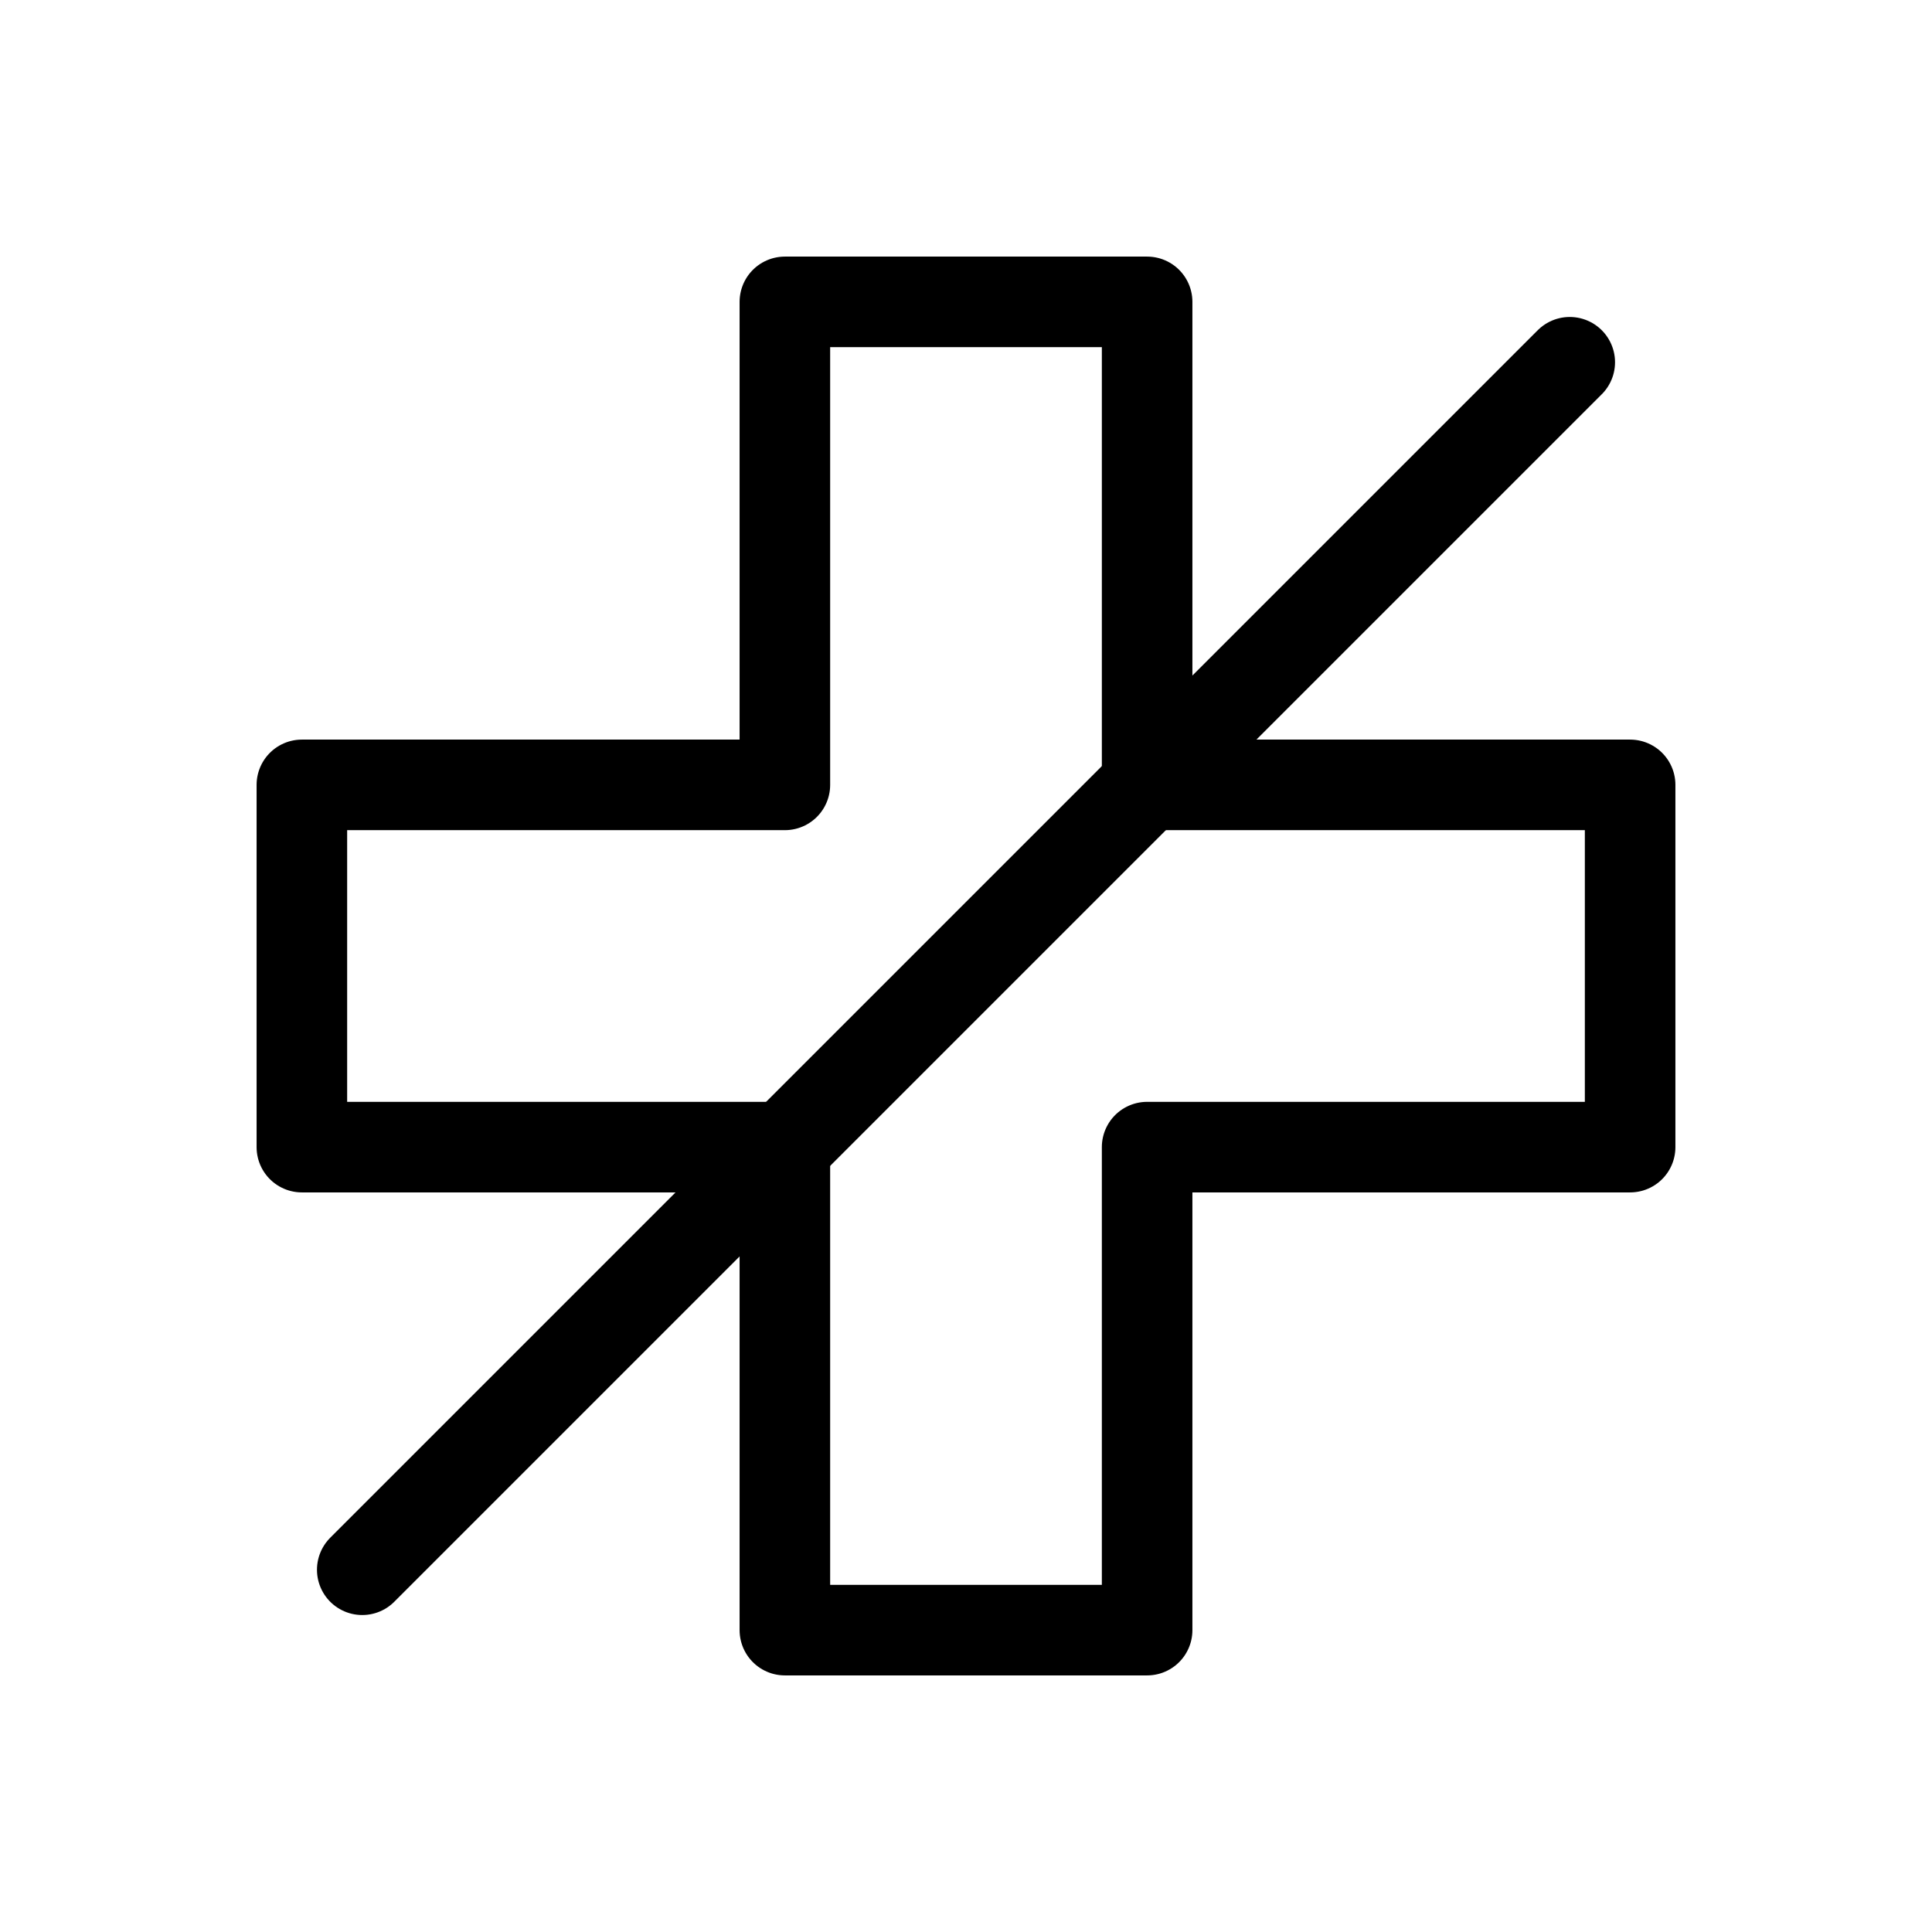
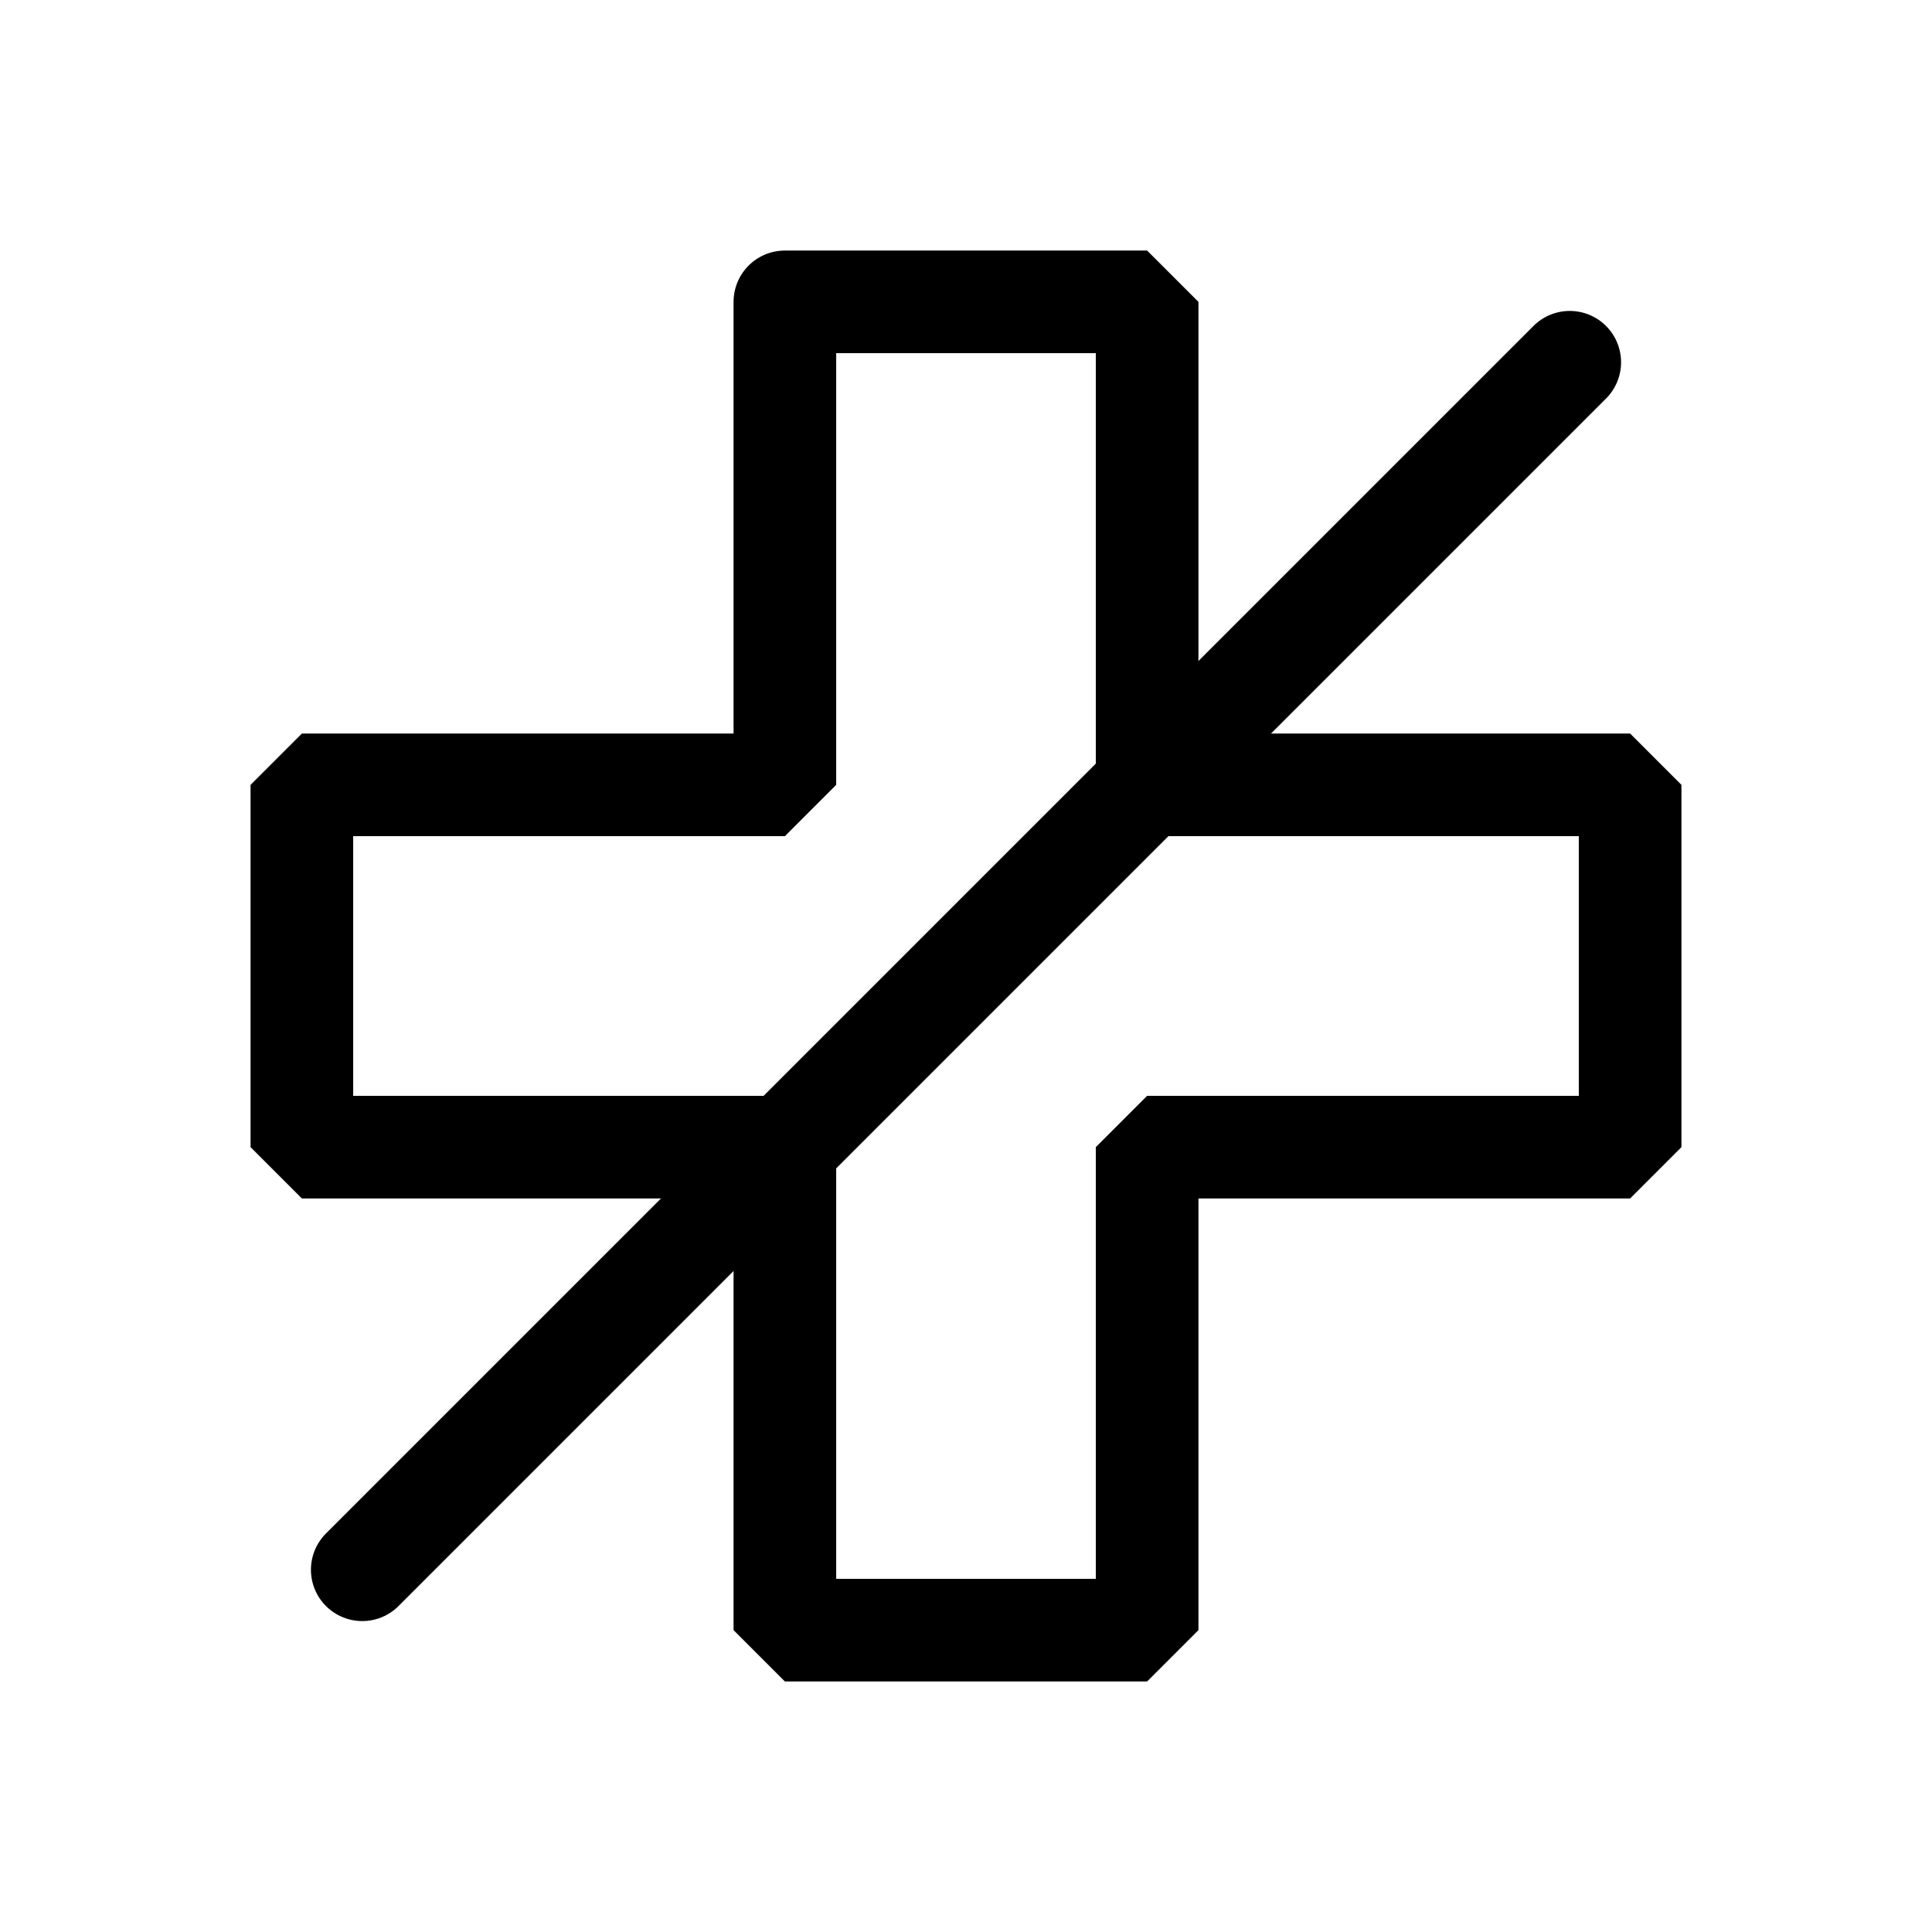
<svg xmlns="http://www.w3.org/2000/svg" viewBox="0 0 64 64" role="img" aria-label="The Unmended">
-   <g fill="none" stroke="currentColor" stroke-width="3" stroke-linecap="round" stroke-linejoin="round">
+   <g fill="none" stroke="currentColor" stroke-width="3.4" stroke-linecap="round" stroke-linejoin="bevel">
    <polyline points="26,10 38,10 38,26 54,26 54,38 38,38 38,54 26,54 26,38 10,38 10,26 26,26 26,10" />
    <polyline points="12,52 52,12" />
  </g>
</svg>
